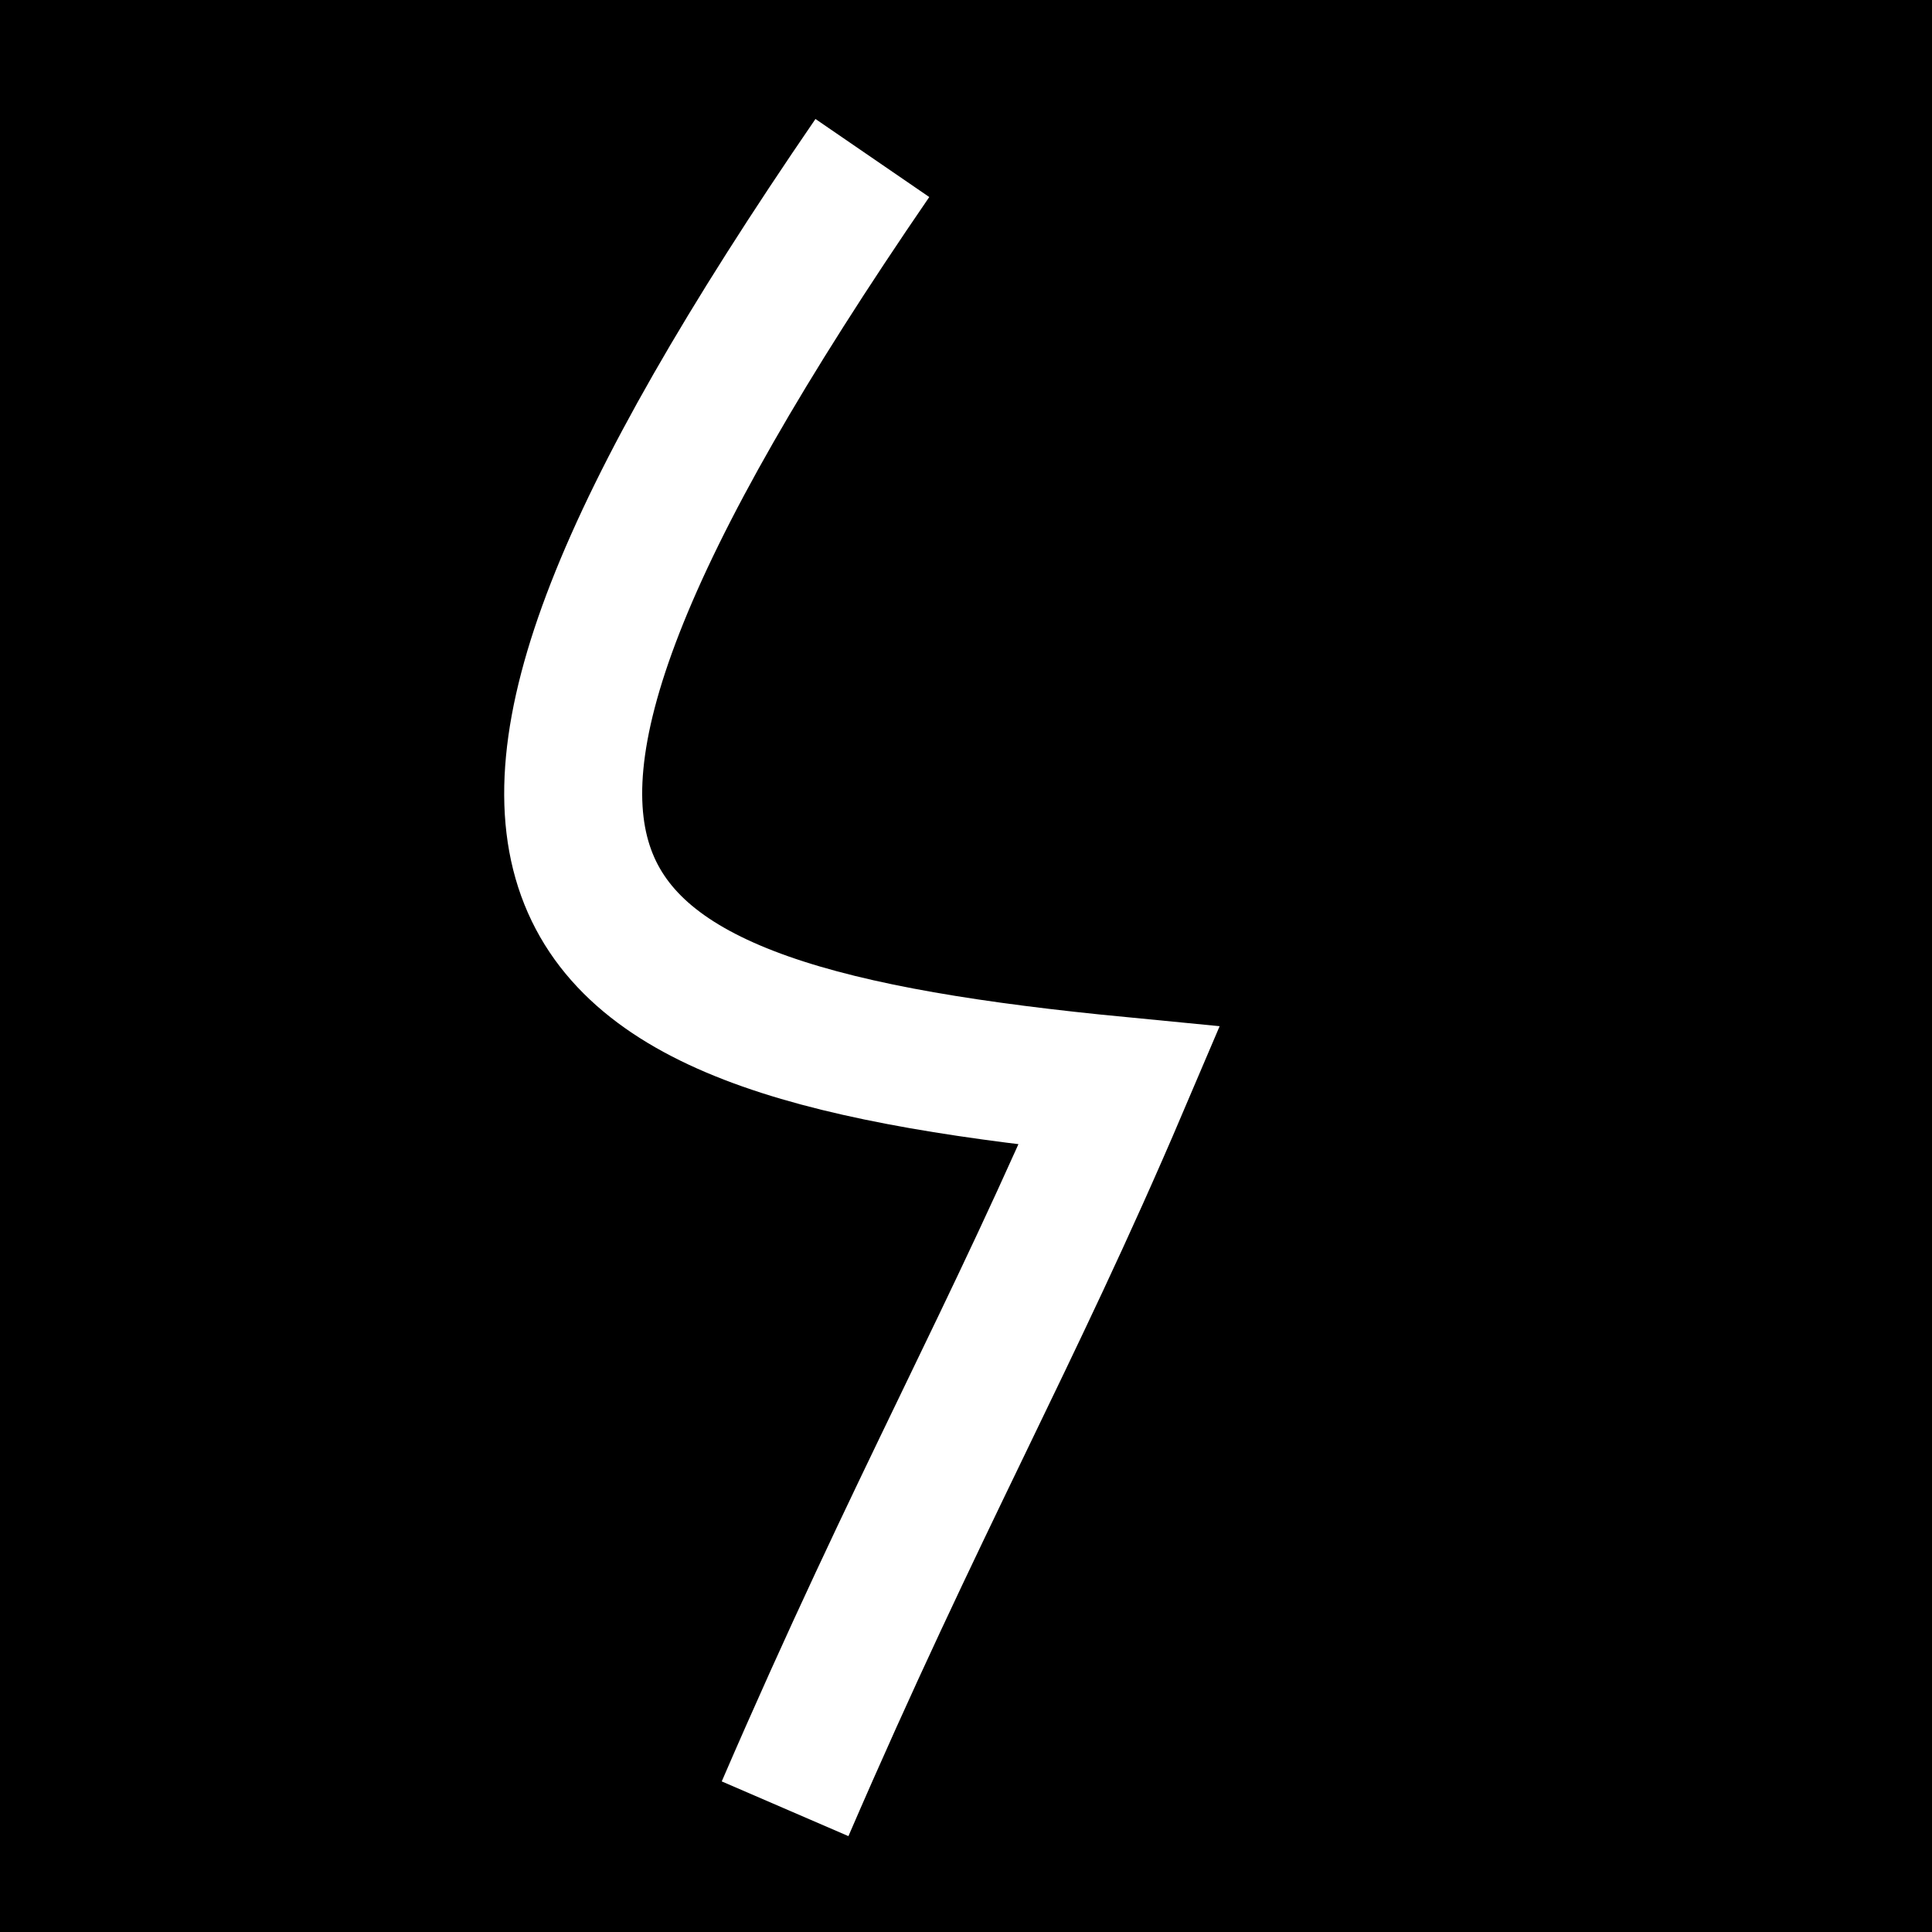
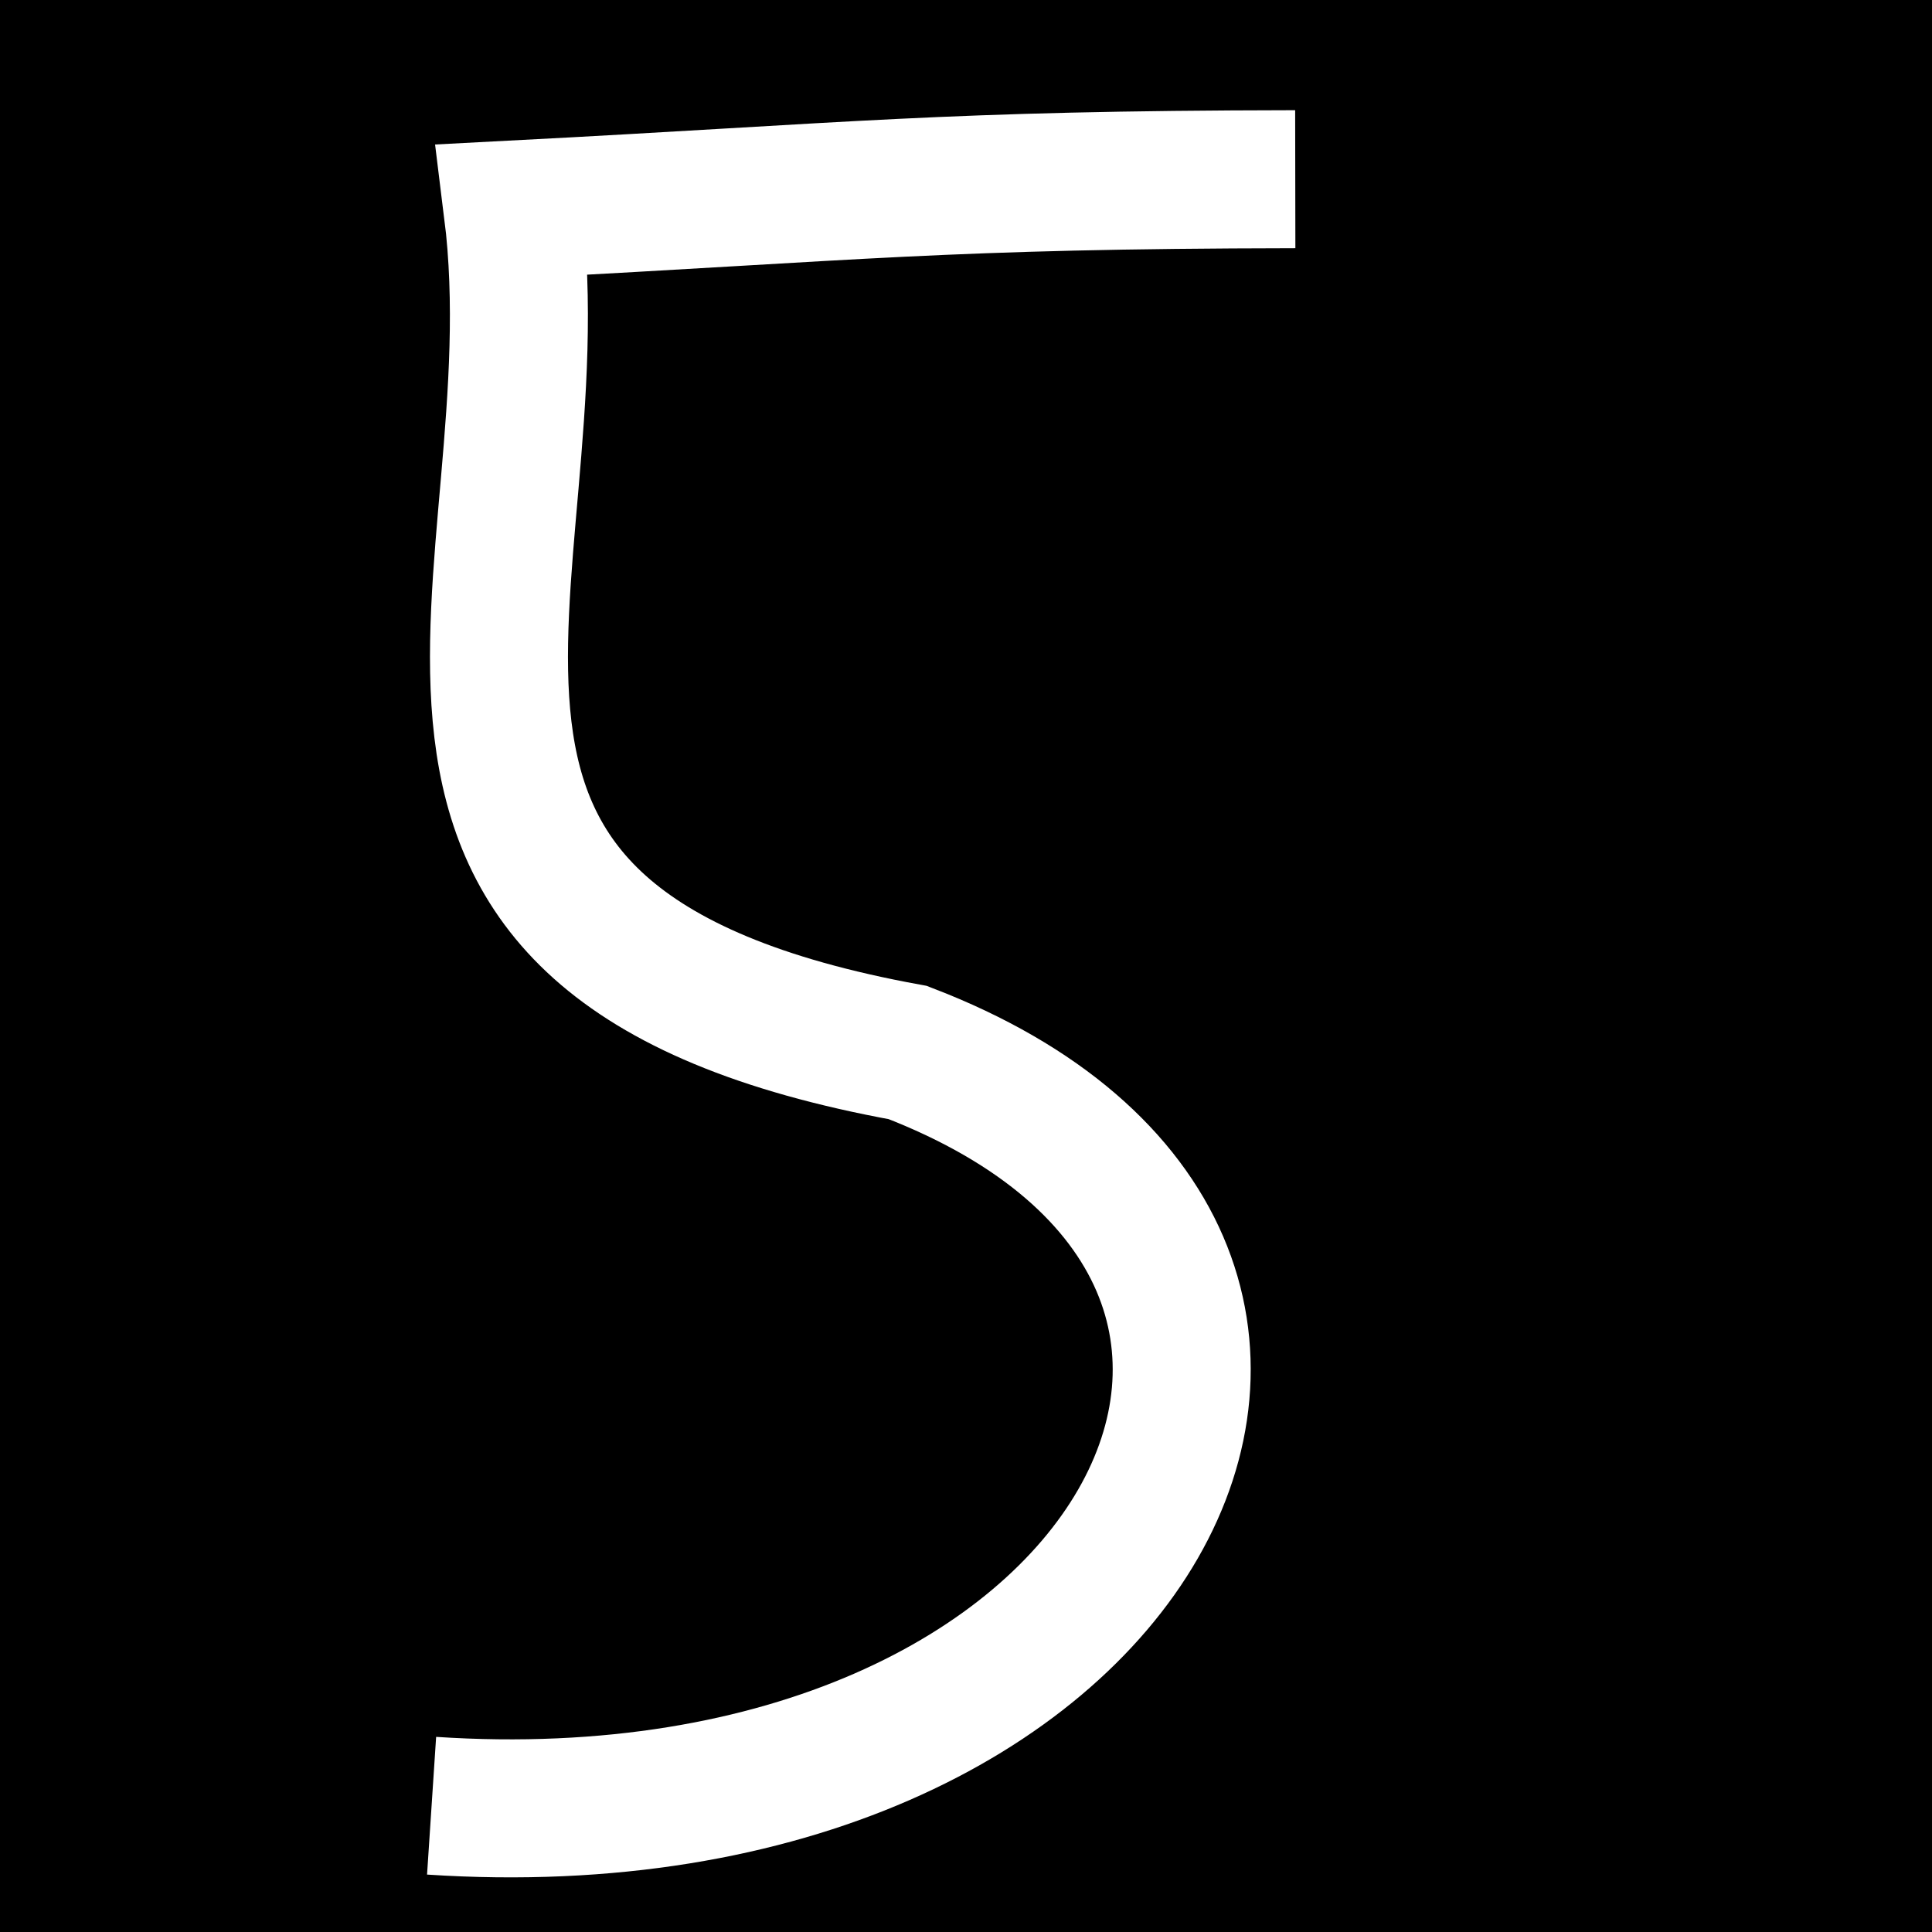
<svg xmlns="http://www.w3.org/2000/svg" width="28mm" height="28mm" viewBox="0 0 28 28" version="1.1" id="svg5">
  <defs id="defs2" />
  <g id="layer1">
    <rect style="fill:#000000;fill-opacity:1;stroke:none;stroke-width:0;stroke-dasharray:none" id="rect234" width="28" height="28" x="0" y="0" />
-     <path style="fill:none;fill-opacity:1;stroke:#ffffff;stroke-width:2;stroke-linecap:butt;stroke-linejoin:miter;stroke-dasharray:none;stroke-opacity:1" d="M 12.643,2.29 C 5.276,13.032 7.845,14.924 16.221,15.736 c -1.552,3.643 -2.925,6.037 -4.843,10.478" id="path1013" />
+     <path style="fill:none;fill-opacity:1;stroke:#ffffff;stroke-width:2;stroke-linecap:butt;stroke-linejoin:miter;stroke-dasharray:none;stroke-opacity:1" d="M 18.772,2.597 C 13.641,2.605 12.445,2.776 7.431,3.037 8.104,8.428 4.47,13.672 13.156,15.254 20.929,18.24 16.579,26.851 6.255,26.17" id="path1013" />
  </g>
</svg>
